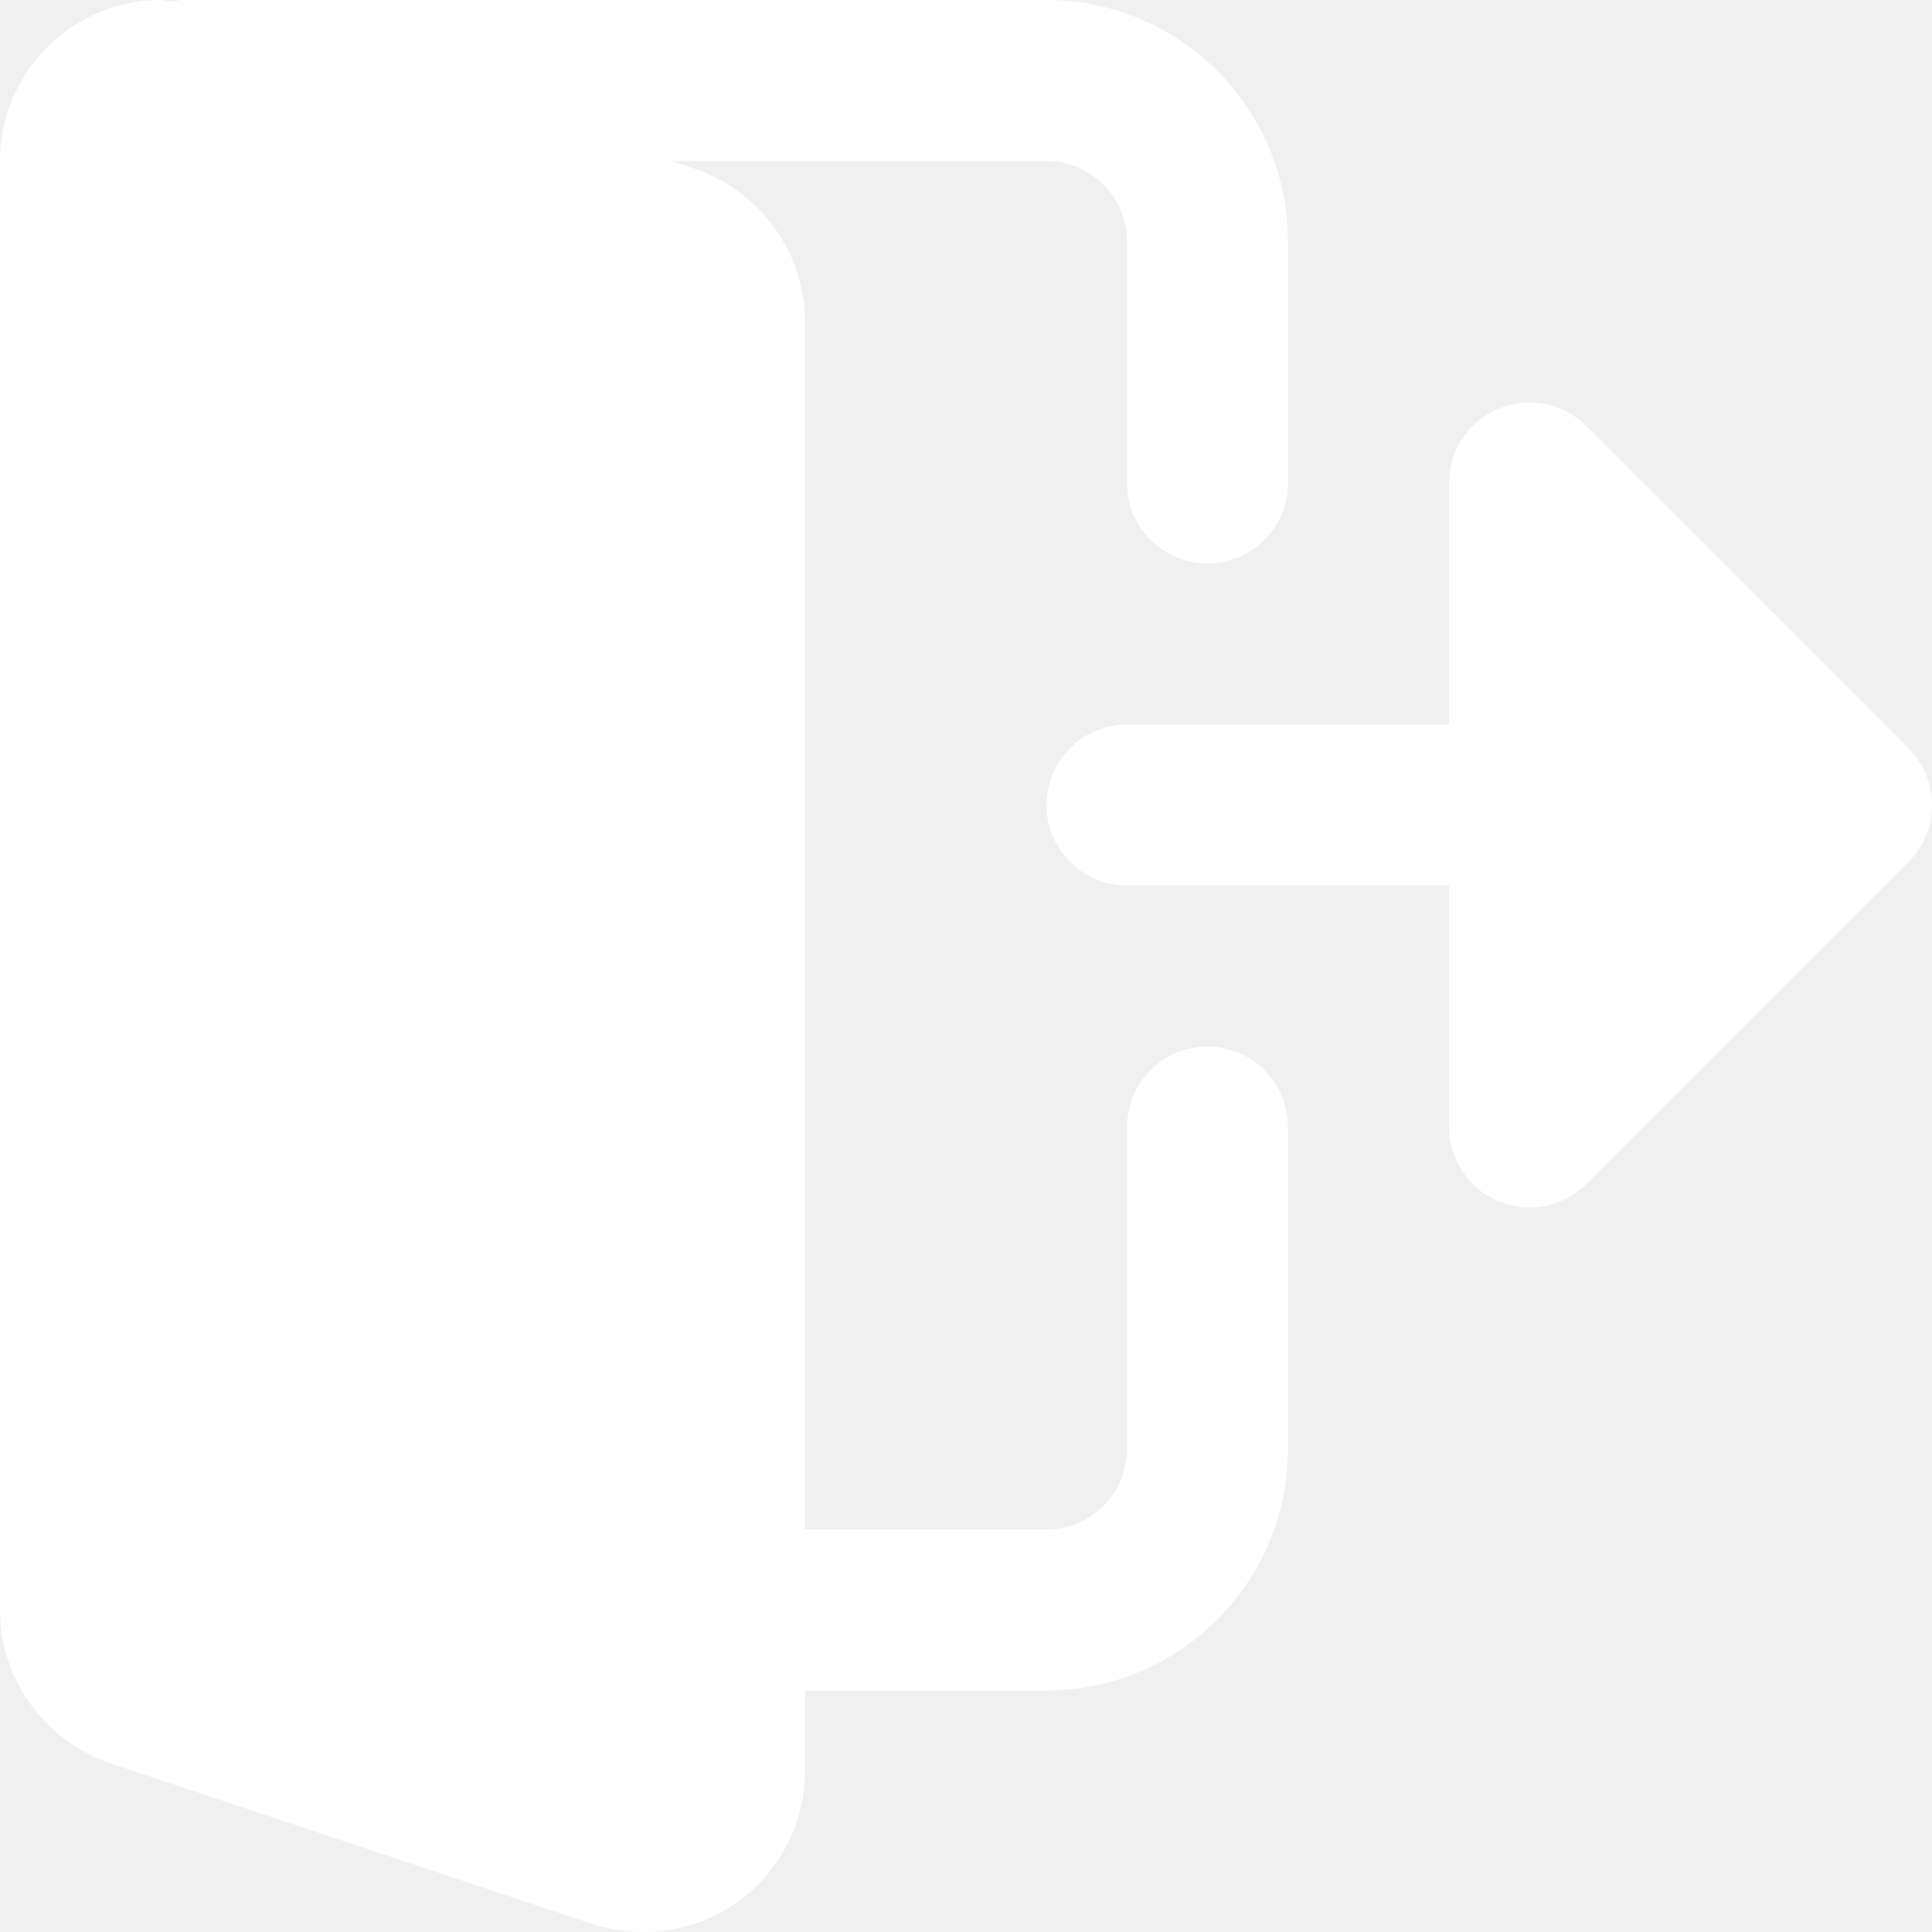
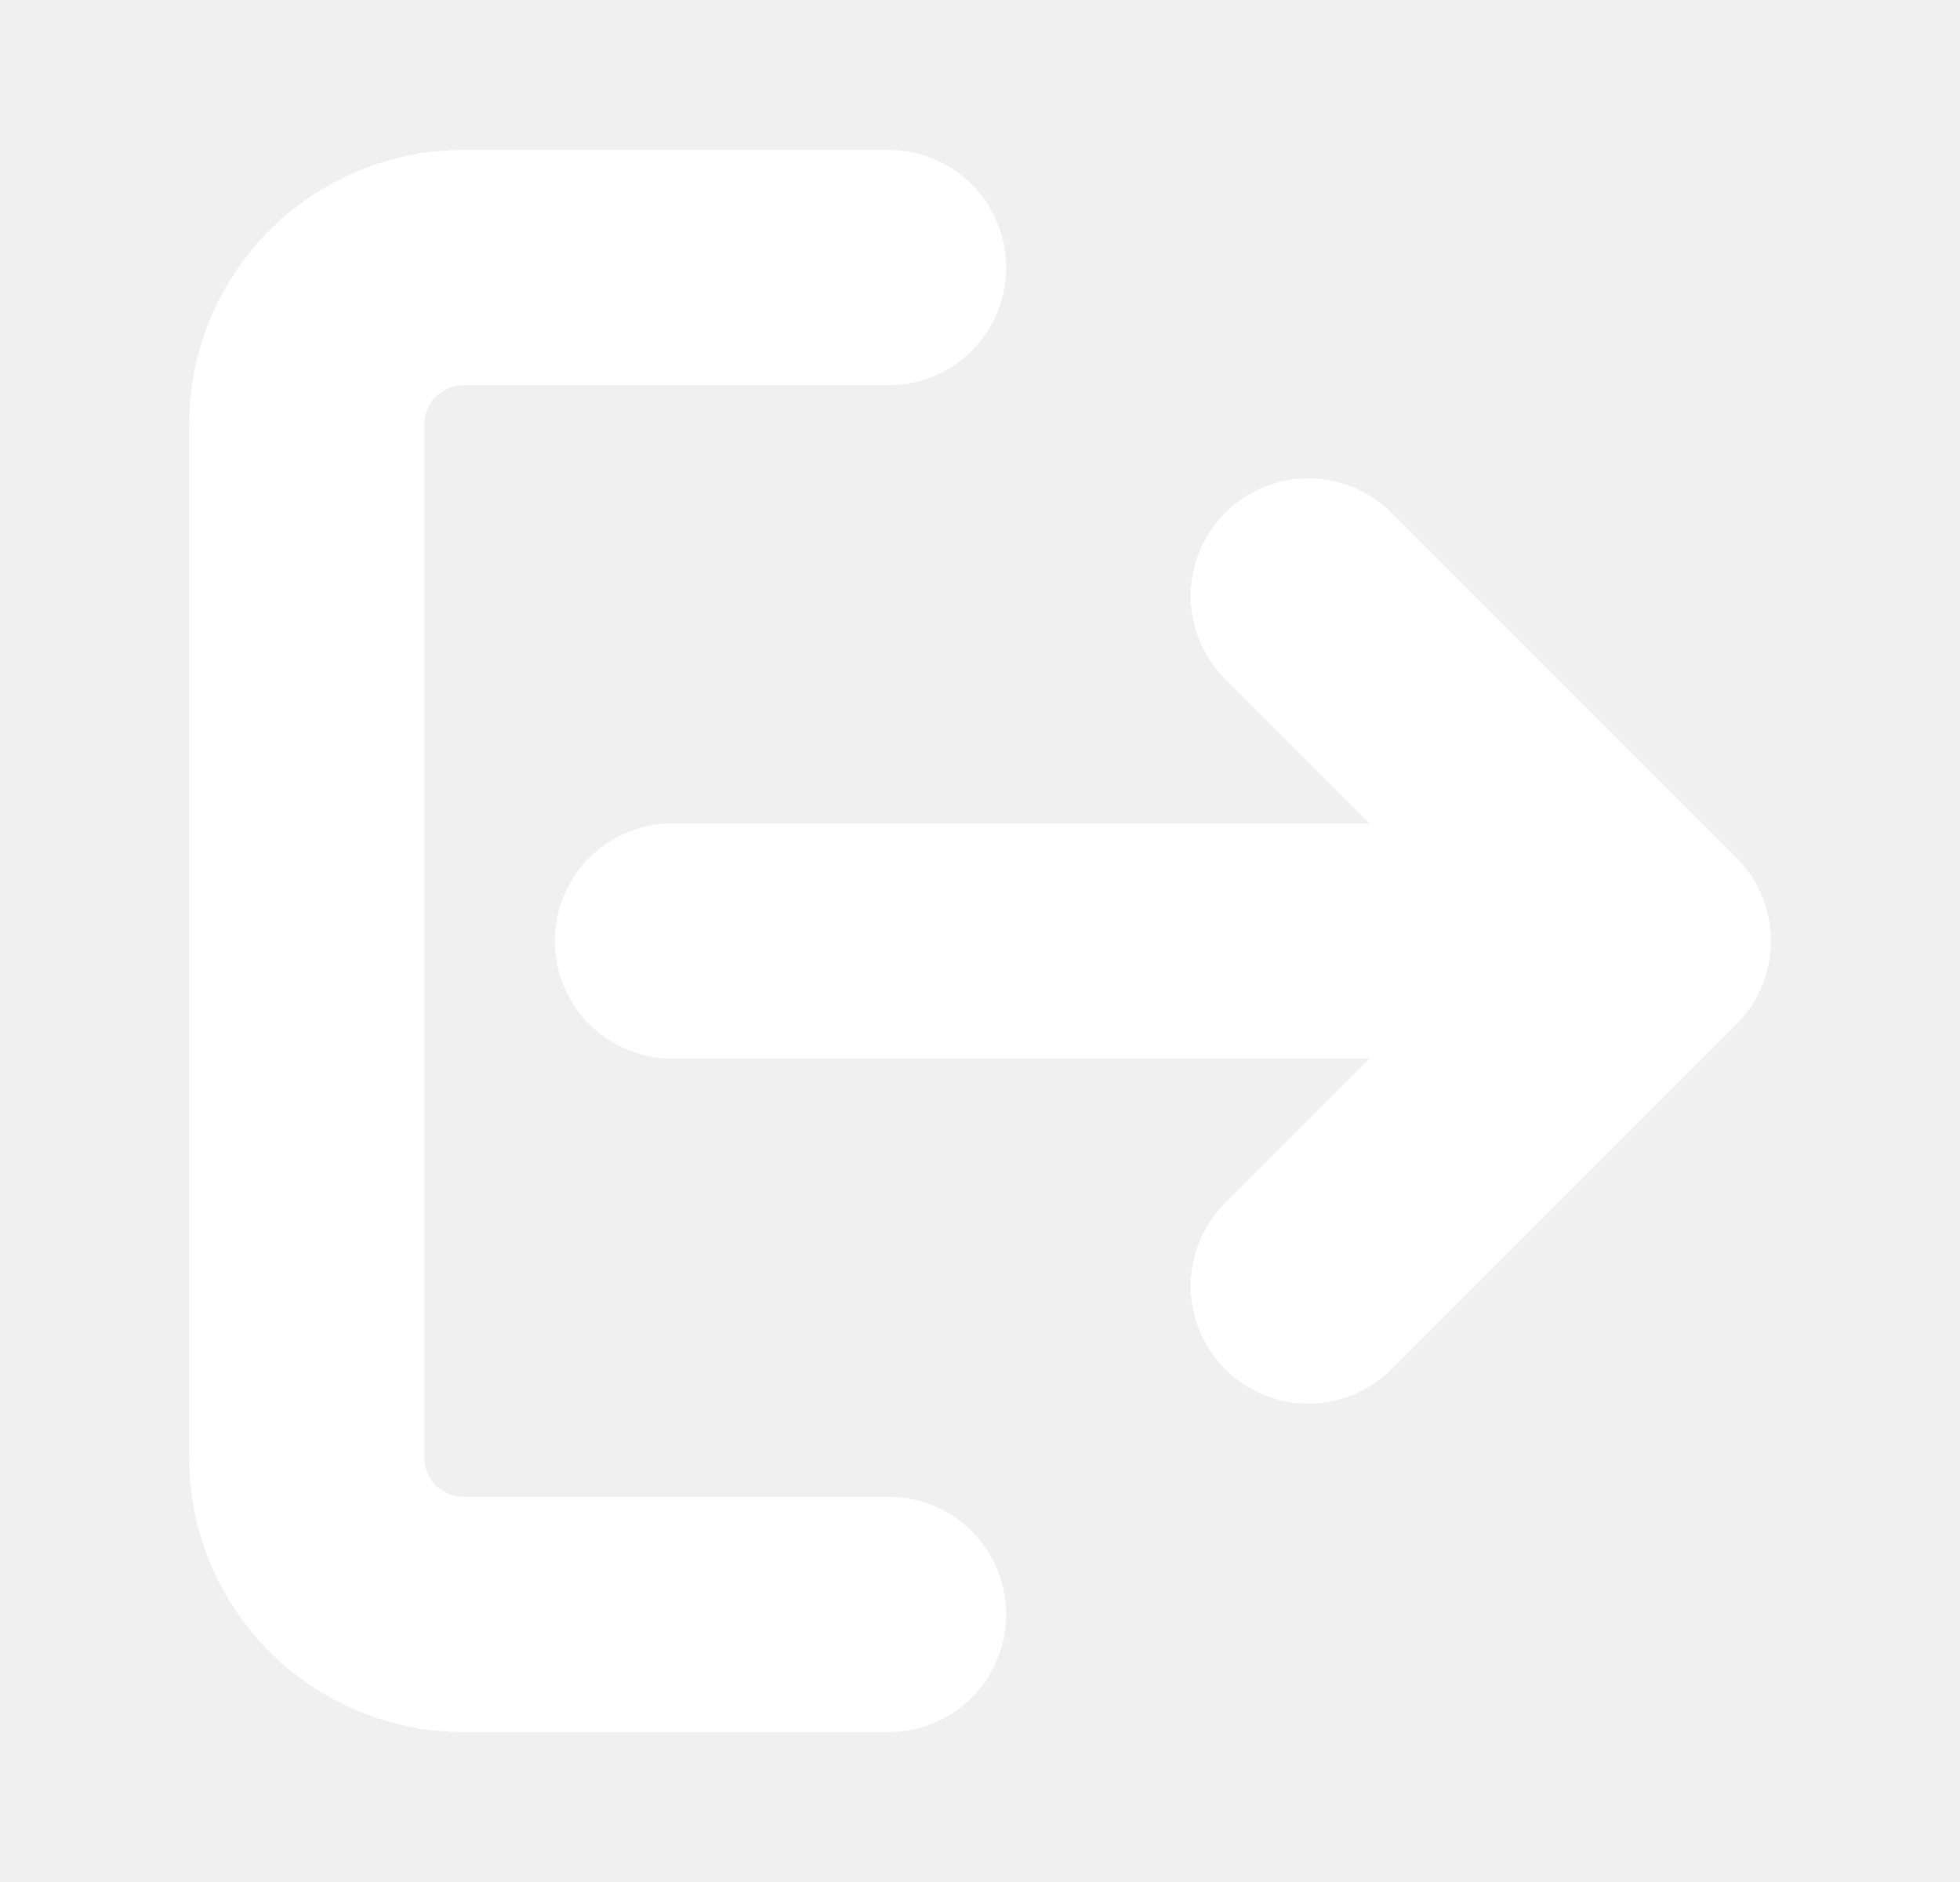
- <svg xmlns="http://www.w3.org/2000/svg" width="24" height="24" viewBox="0 0 24 24" fill="none">
-   <g clip-path="url(#clip0)">
-     <path d="M15 13C14.447 13 14 13.448 14 14V18C14 18.551 13.552 19 13 19H10V4C10 3.146 9.456 2.383 8.638 2.099L8.342 2H13C13.552 2 14 2.449 14 3V6C14 6.552 14.447 7 15 7C15.553 7 16 6.552 16 6V3C16 1.346 14.654 0 13 0H2.25C2.212 0 2.18 0.017 2.143 0.022C2.095 0.018 2.049 0 2 0C0.897 0 0 0.897 0 2V20C0 20.854 0.544 21.617 1.362 21.901L7.38 23.907C7.584 23.97 7.787 24 8 24C9.103 24 10 23.103 10 22V21H13C14.654 21 16 19.654 16 18V14C16 13.448 15.553 13 15 13Z" fill="white" />
-     <path d="M23.707 9.293L19.707 5.293C19.421 5.007 18.991 4.921 18.617 5.076C18.244 5.231 18 5.596 18 6V9H14C13.448 9 13 9.448 13 10C13 10.552 13.448 11 14 11H18V14C18 14.404 18.244 14.769 18.617 14.924C18.991 15.079 19.421 14.993 19.707 14.707L23.707 10.707C24.098 10.316 24.098 9.684 23.707 9.293Z" fill="white" />
-   </g>
-   <defs>
-     <clipPath id="clip0">
-       <rect width="24" height="24" fill="white" />
-     </clipPath>
-   </defs>
+ <svg xmlns="http://www.w3.org/2000/svg" width="25" height="24" viewBox="0 0 25 24" fill="none">
+   <path d="M11.334 3.412L5.912 3.412C4.808 3.412 3.912 4.308 3.912 5.412V12V18.588C3.912 19.693 4.808 20.588 5.912 20.588H11.334M8.577 12H21.088M21.088 12L16.688 7.6M21.088 12L16.688 16.4" stroke="white" stroke-width="3" stroke-linecap="round" />
</svg>
